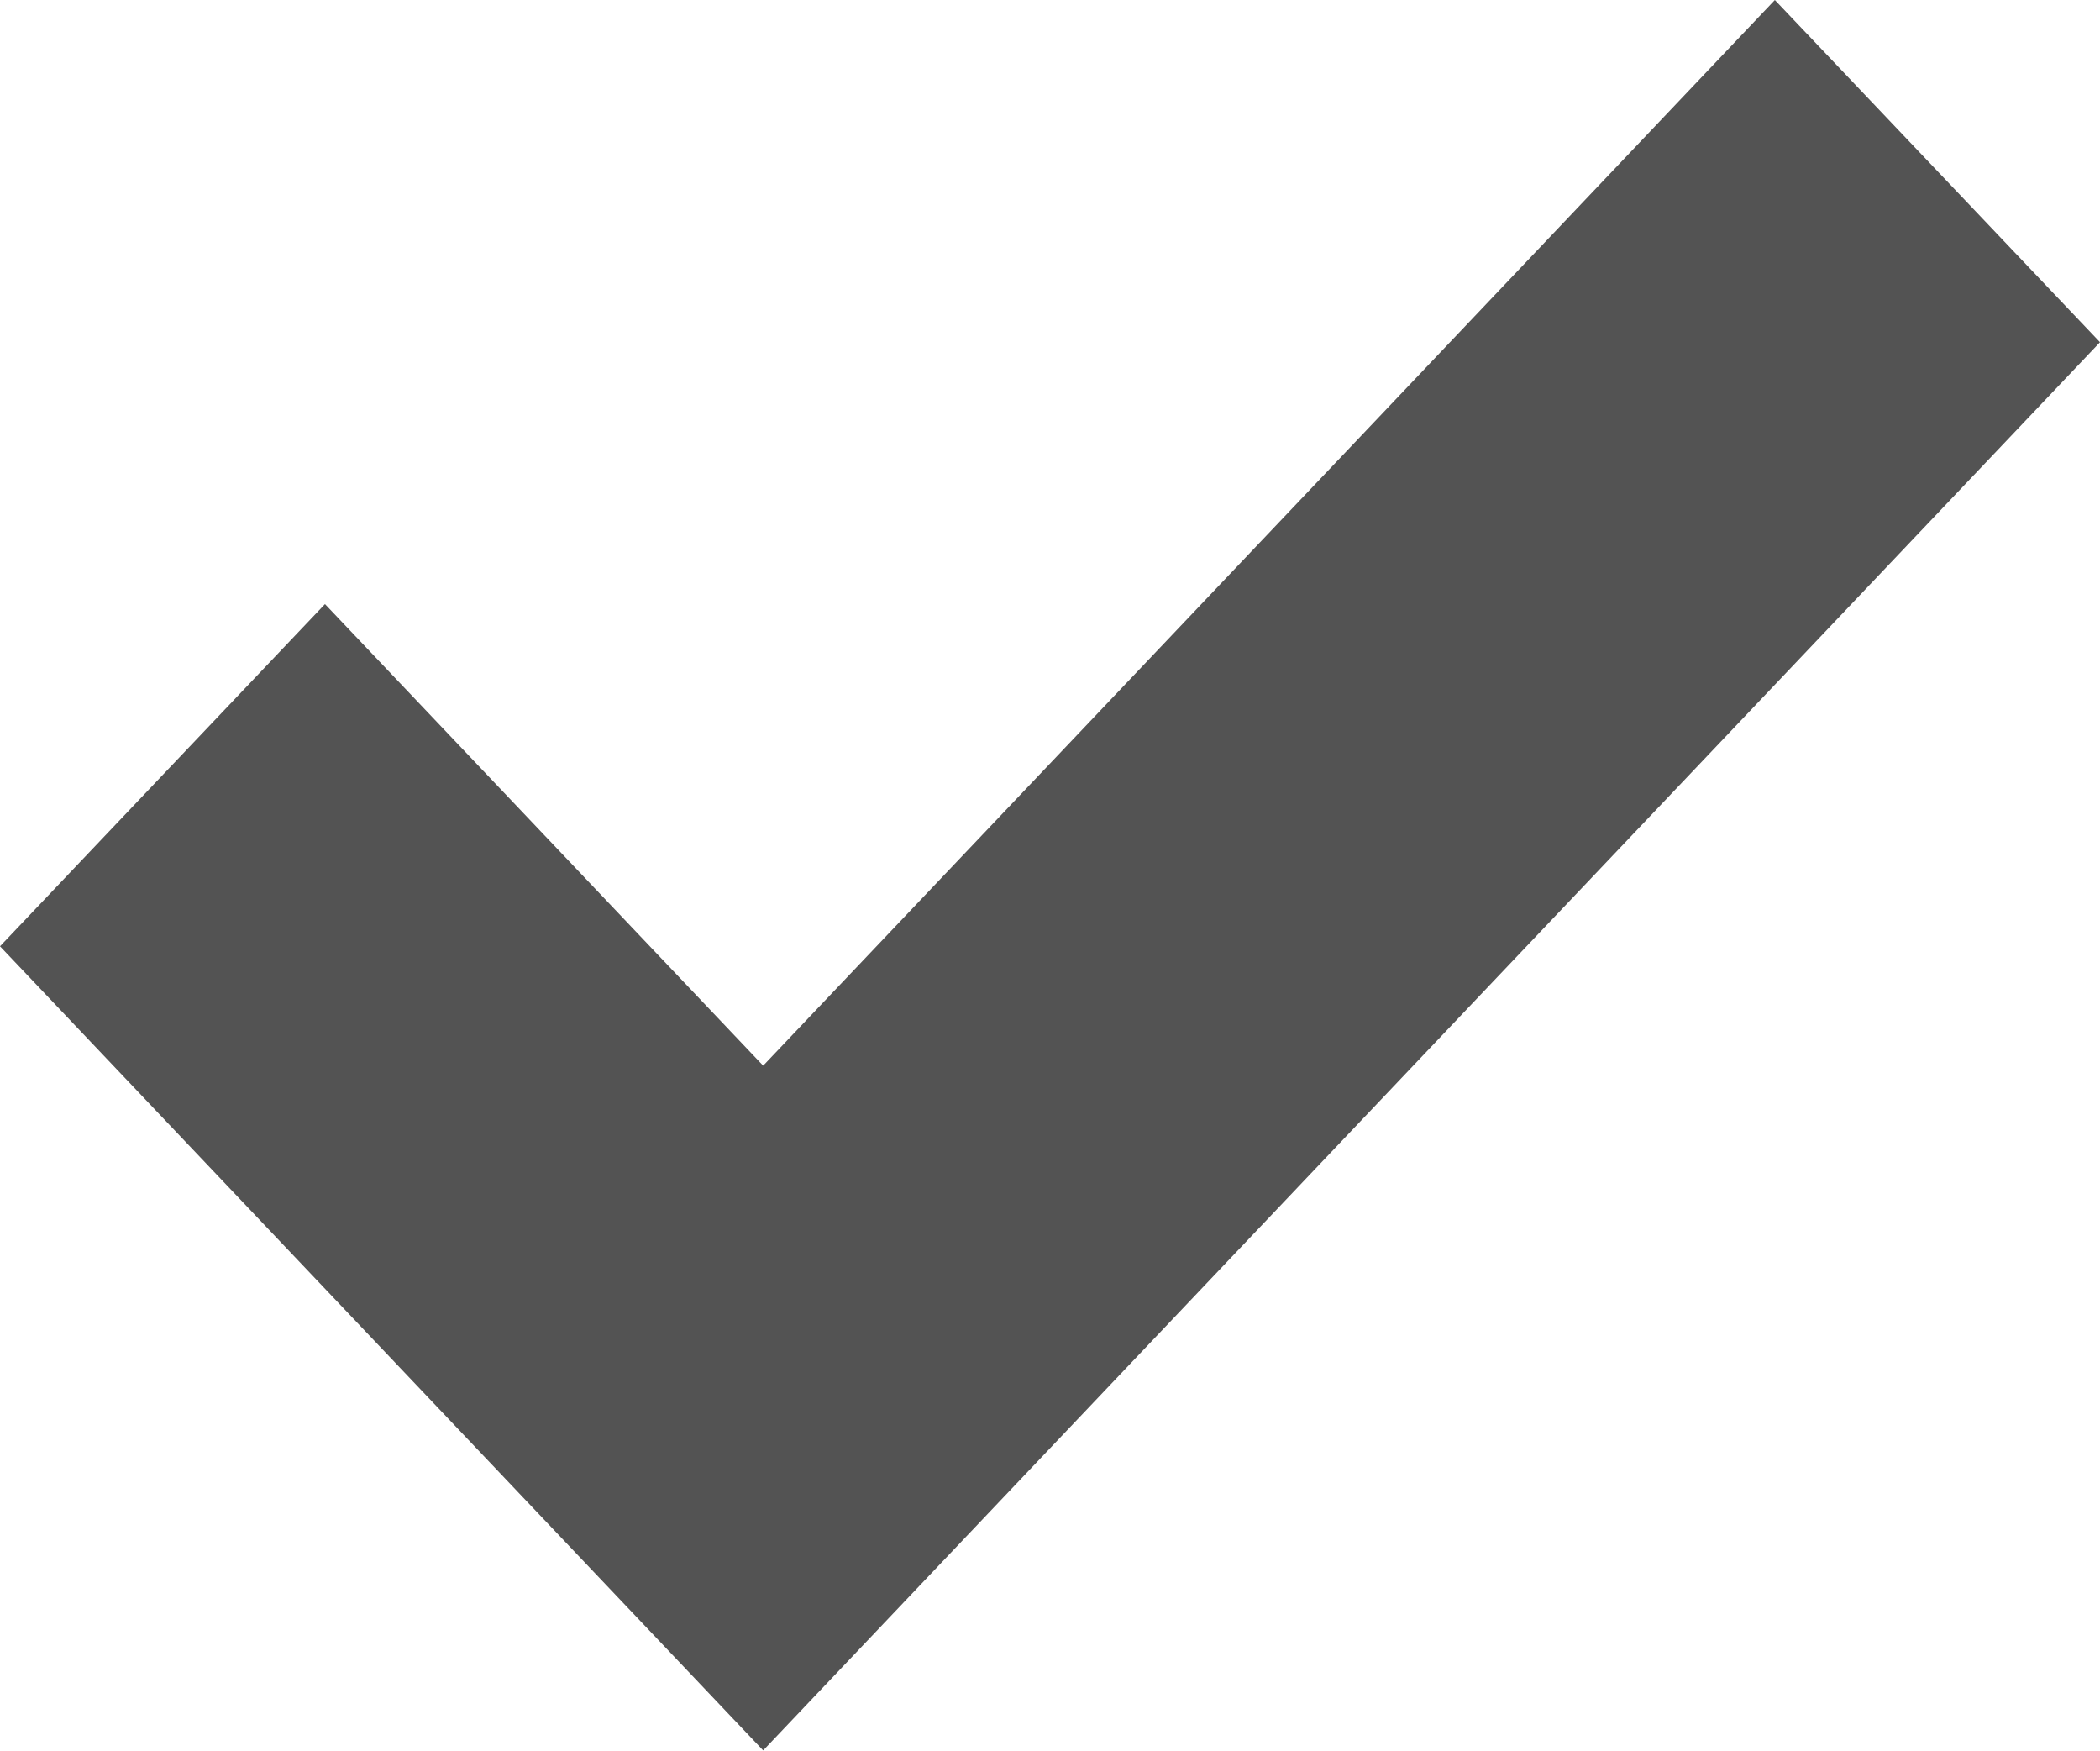
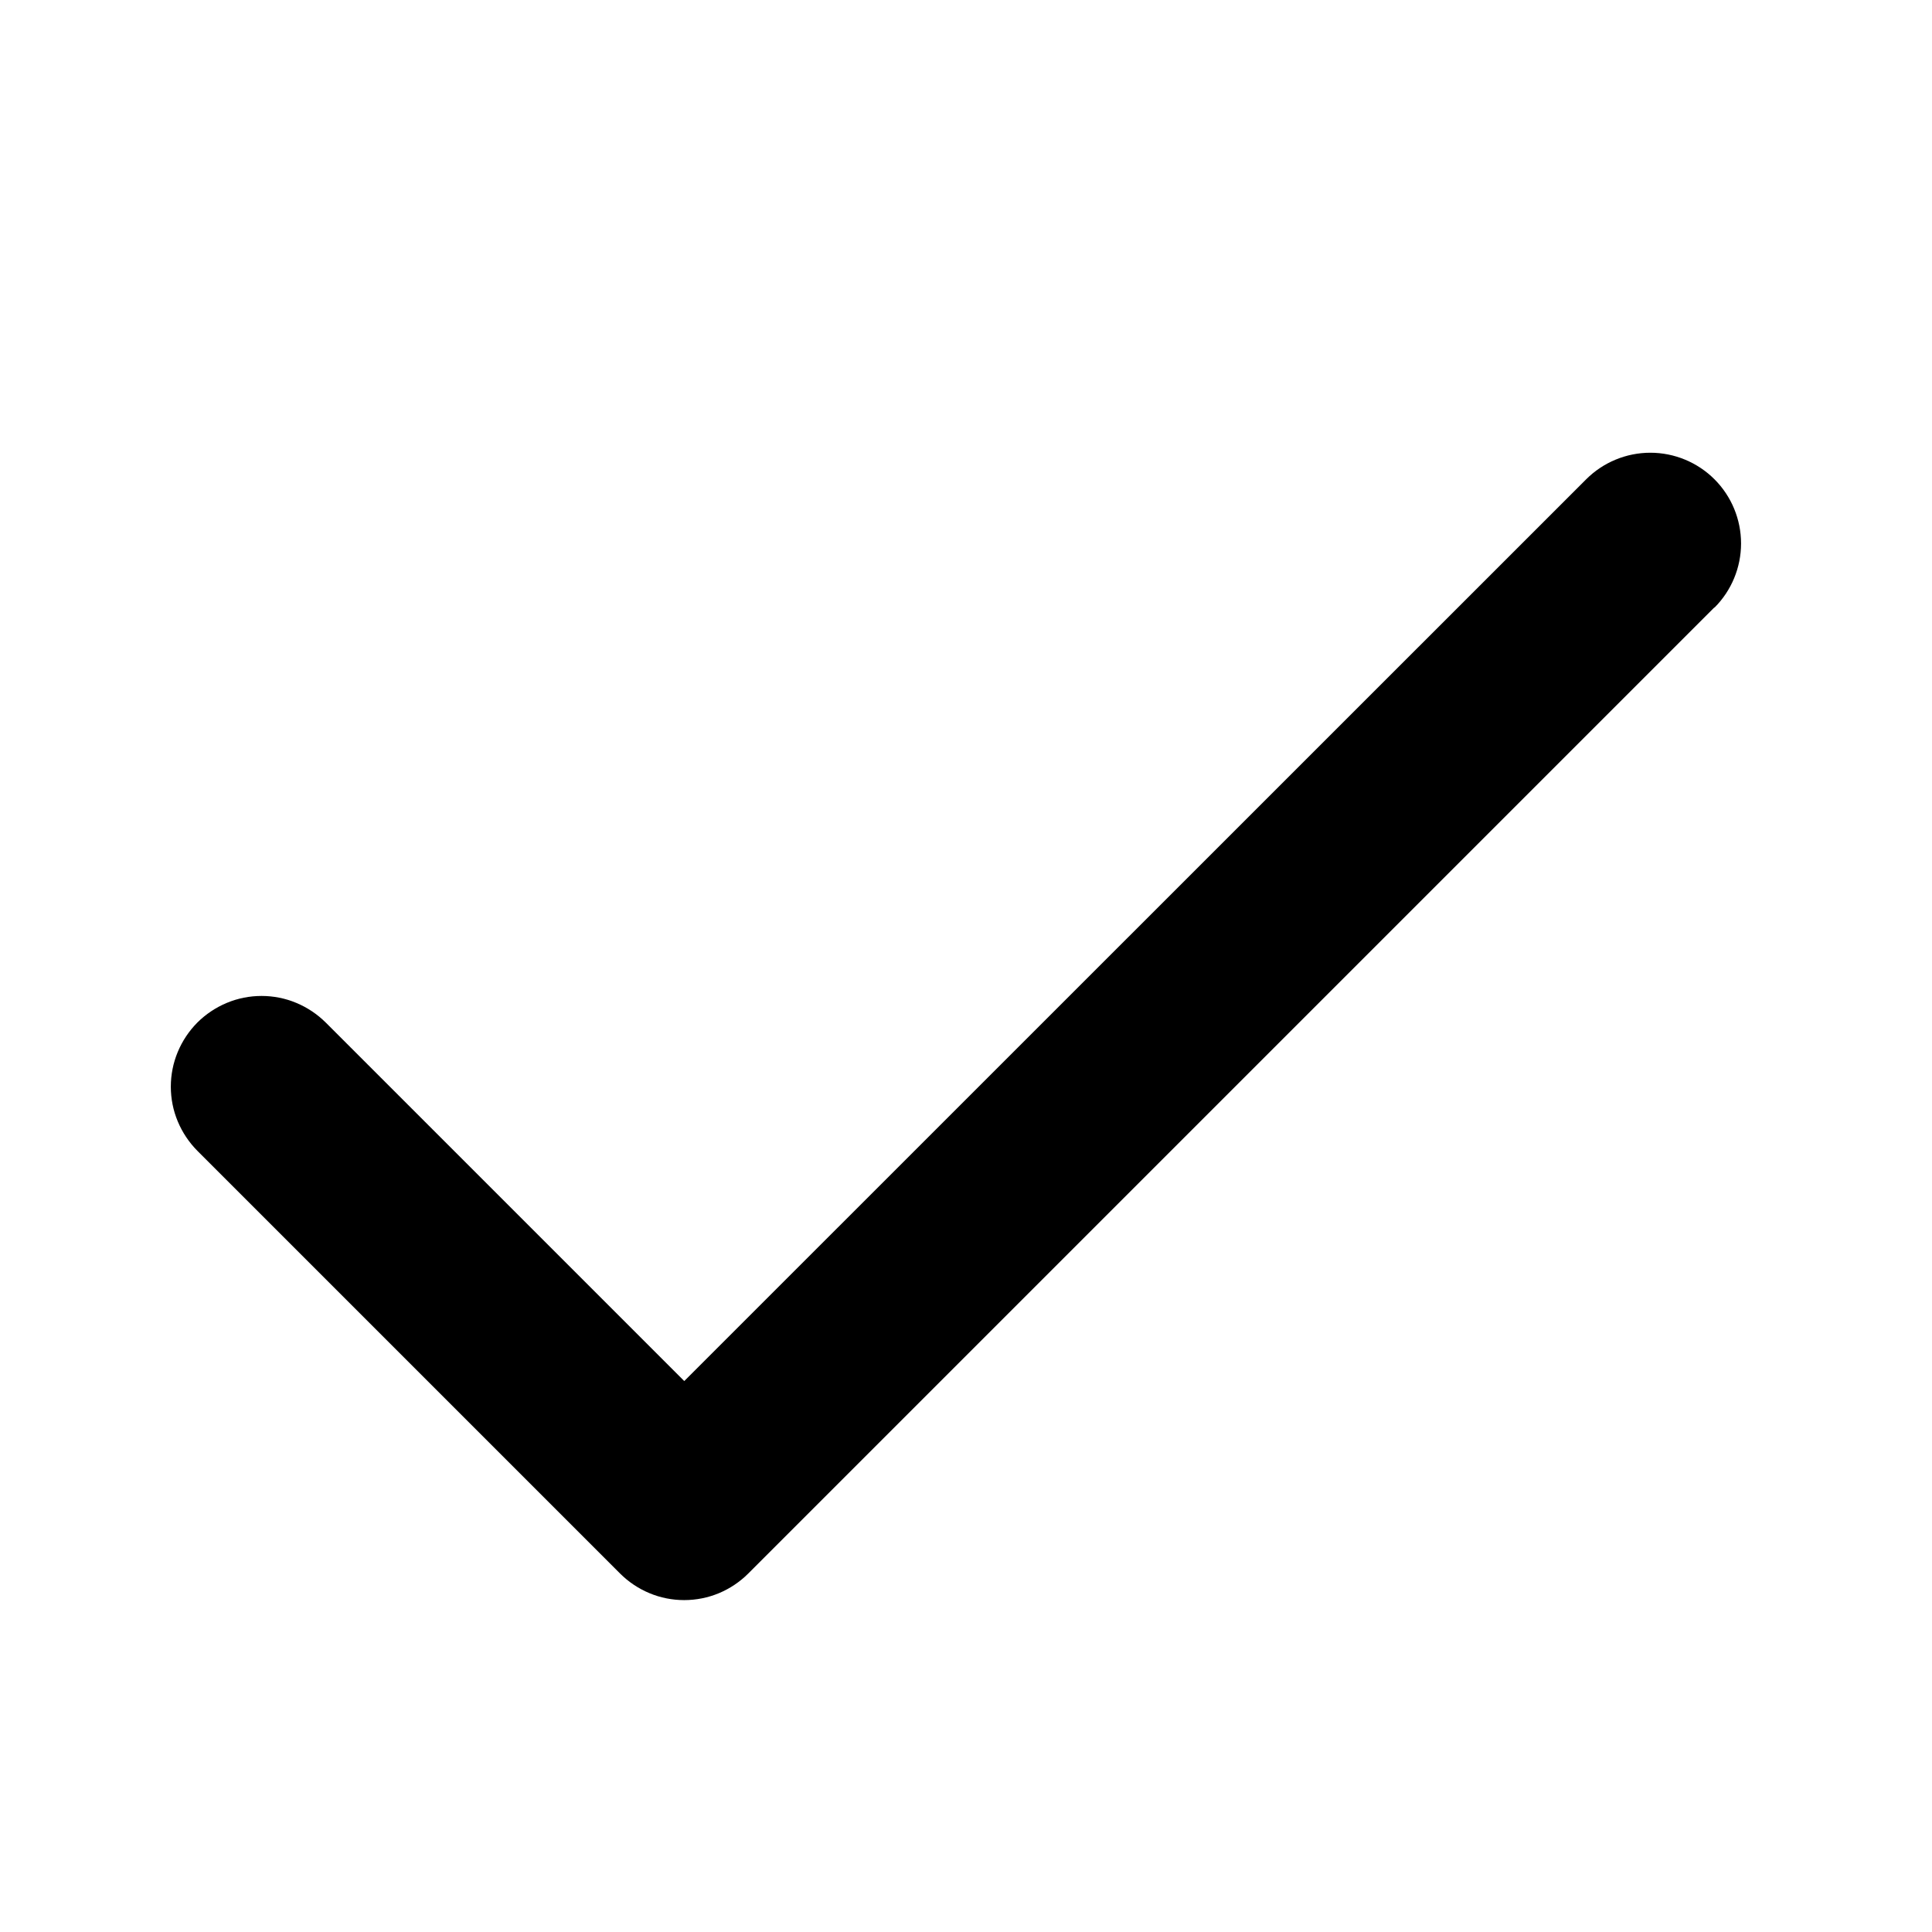
- <svg xmlns="http://www.w3.org/2000/svg" aria-hidden="true" version="1.1" width="12" height="10" viewBox="0 0 12 10">
-   <defs />
-   <path d="M637.142 638L631.361 644.088L628.857 641.451L627 643.406L631.361 648L639 639.955Z " fill="#535353" fill-opacity="1" transform="matrix(1,0,0,1,-627,-638)" />
+ <svg xmlns="http://www.w3.org/2000/svg" width="24" height="24" viewBox="0 0 24 24" fill="none">
+   <path d="M21.296 7.546L9.296 19.546C9.191 19.651 9.067 19.734 8.931 19.791C8.794 19.848 8.647 19.877 8.499 19.877C8.351 19.877 8.204 19.848 8.068 19.791C7.931 19.734 7.807 19.651 7.702 19.546L2.452 14.296C2.348 14.191 2.265 14.067 2.208 13.93C2.151 13.794 2.122 13.647 2.122 13.499C2.122 13.351 2.151 13.205 2.208 13.068C2.265 12.931 2.348 12.807 2.452 12.702C2.557 12.598 2.681 12.515 2.818 12.458C2.955 12.401 3.101 12.372 3.249 12.372C3.397 12.372 3.544 12.401 3.68 12.458C3.817 12.515 3.941 12.598 4.046 12.702L8.5 17.156L19.704 5.954C19.915 5.743 20.202 5.624 20.501 5.624C20.8 5.624 21.087 5.743 21.298 5.954C21.509 6.165 21.628 6.452 21.628 6.751C21.628 7.05 21.509 7.337 21.298 7.548L21.296 7.546Z" fill="black" />
</svg>
